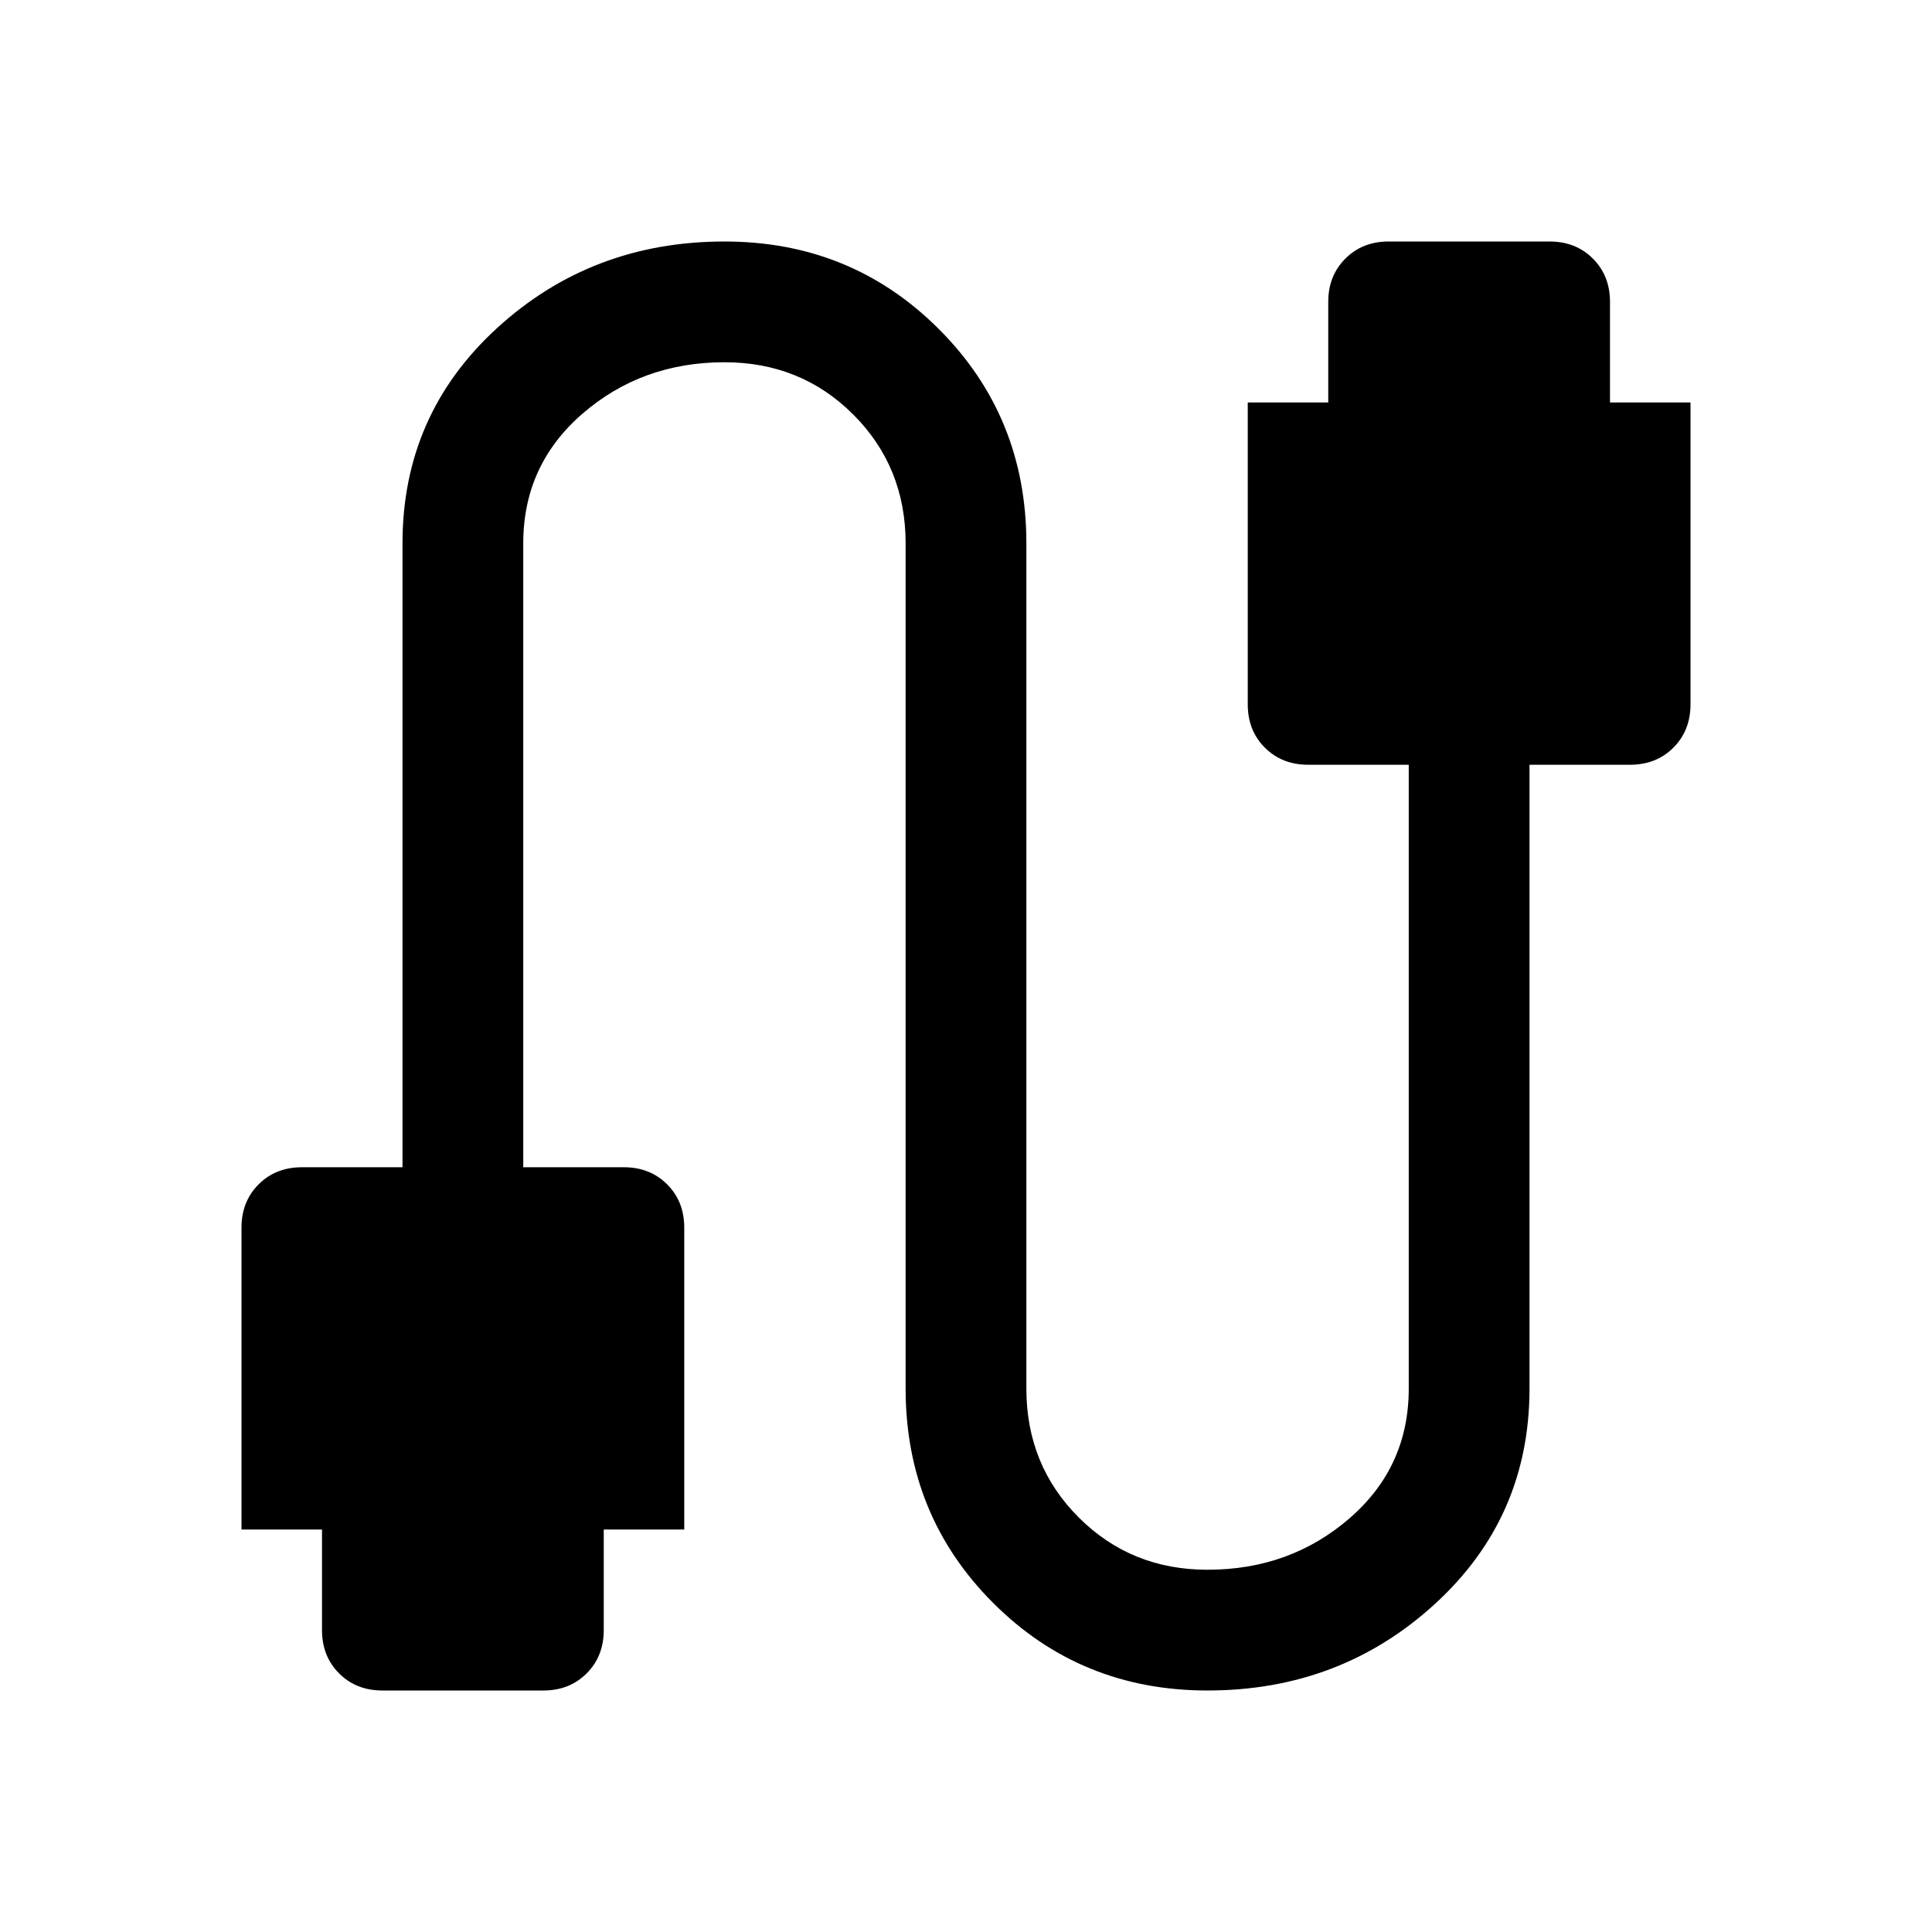
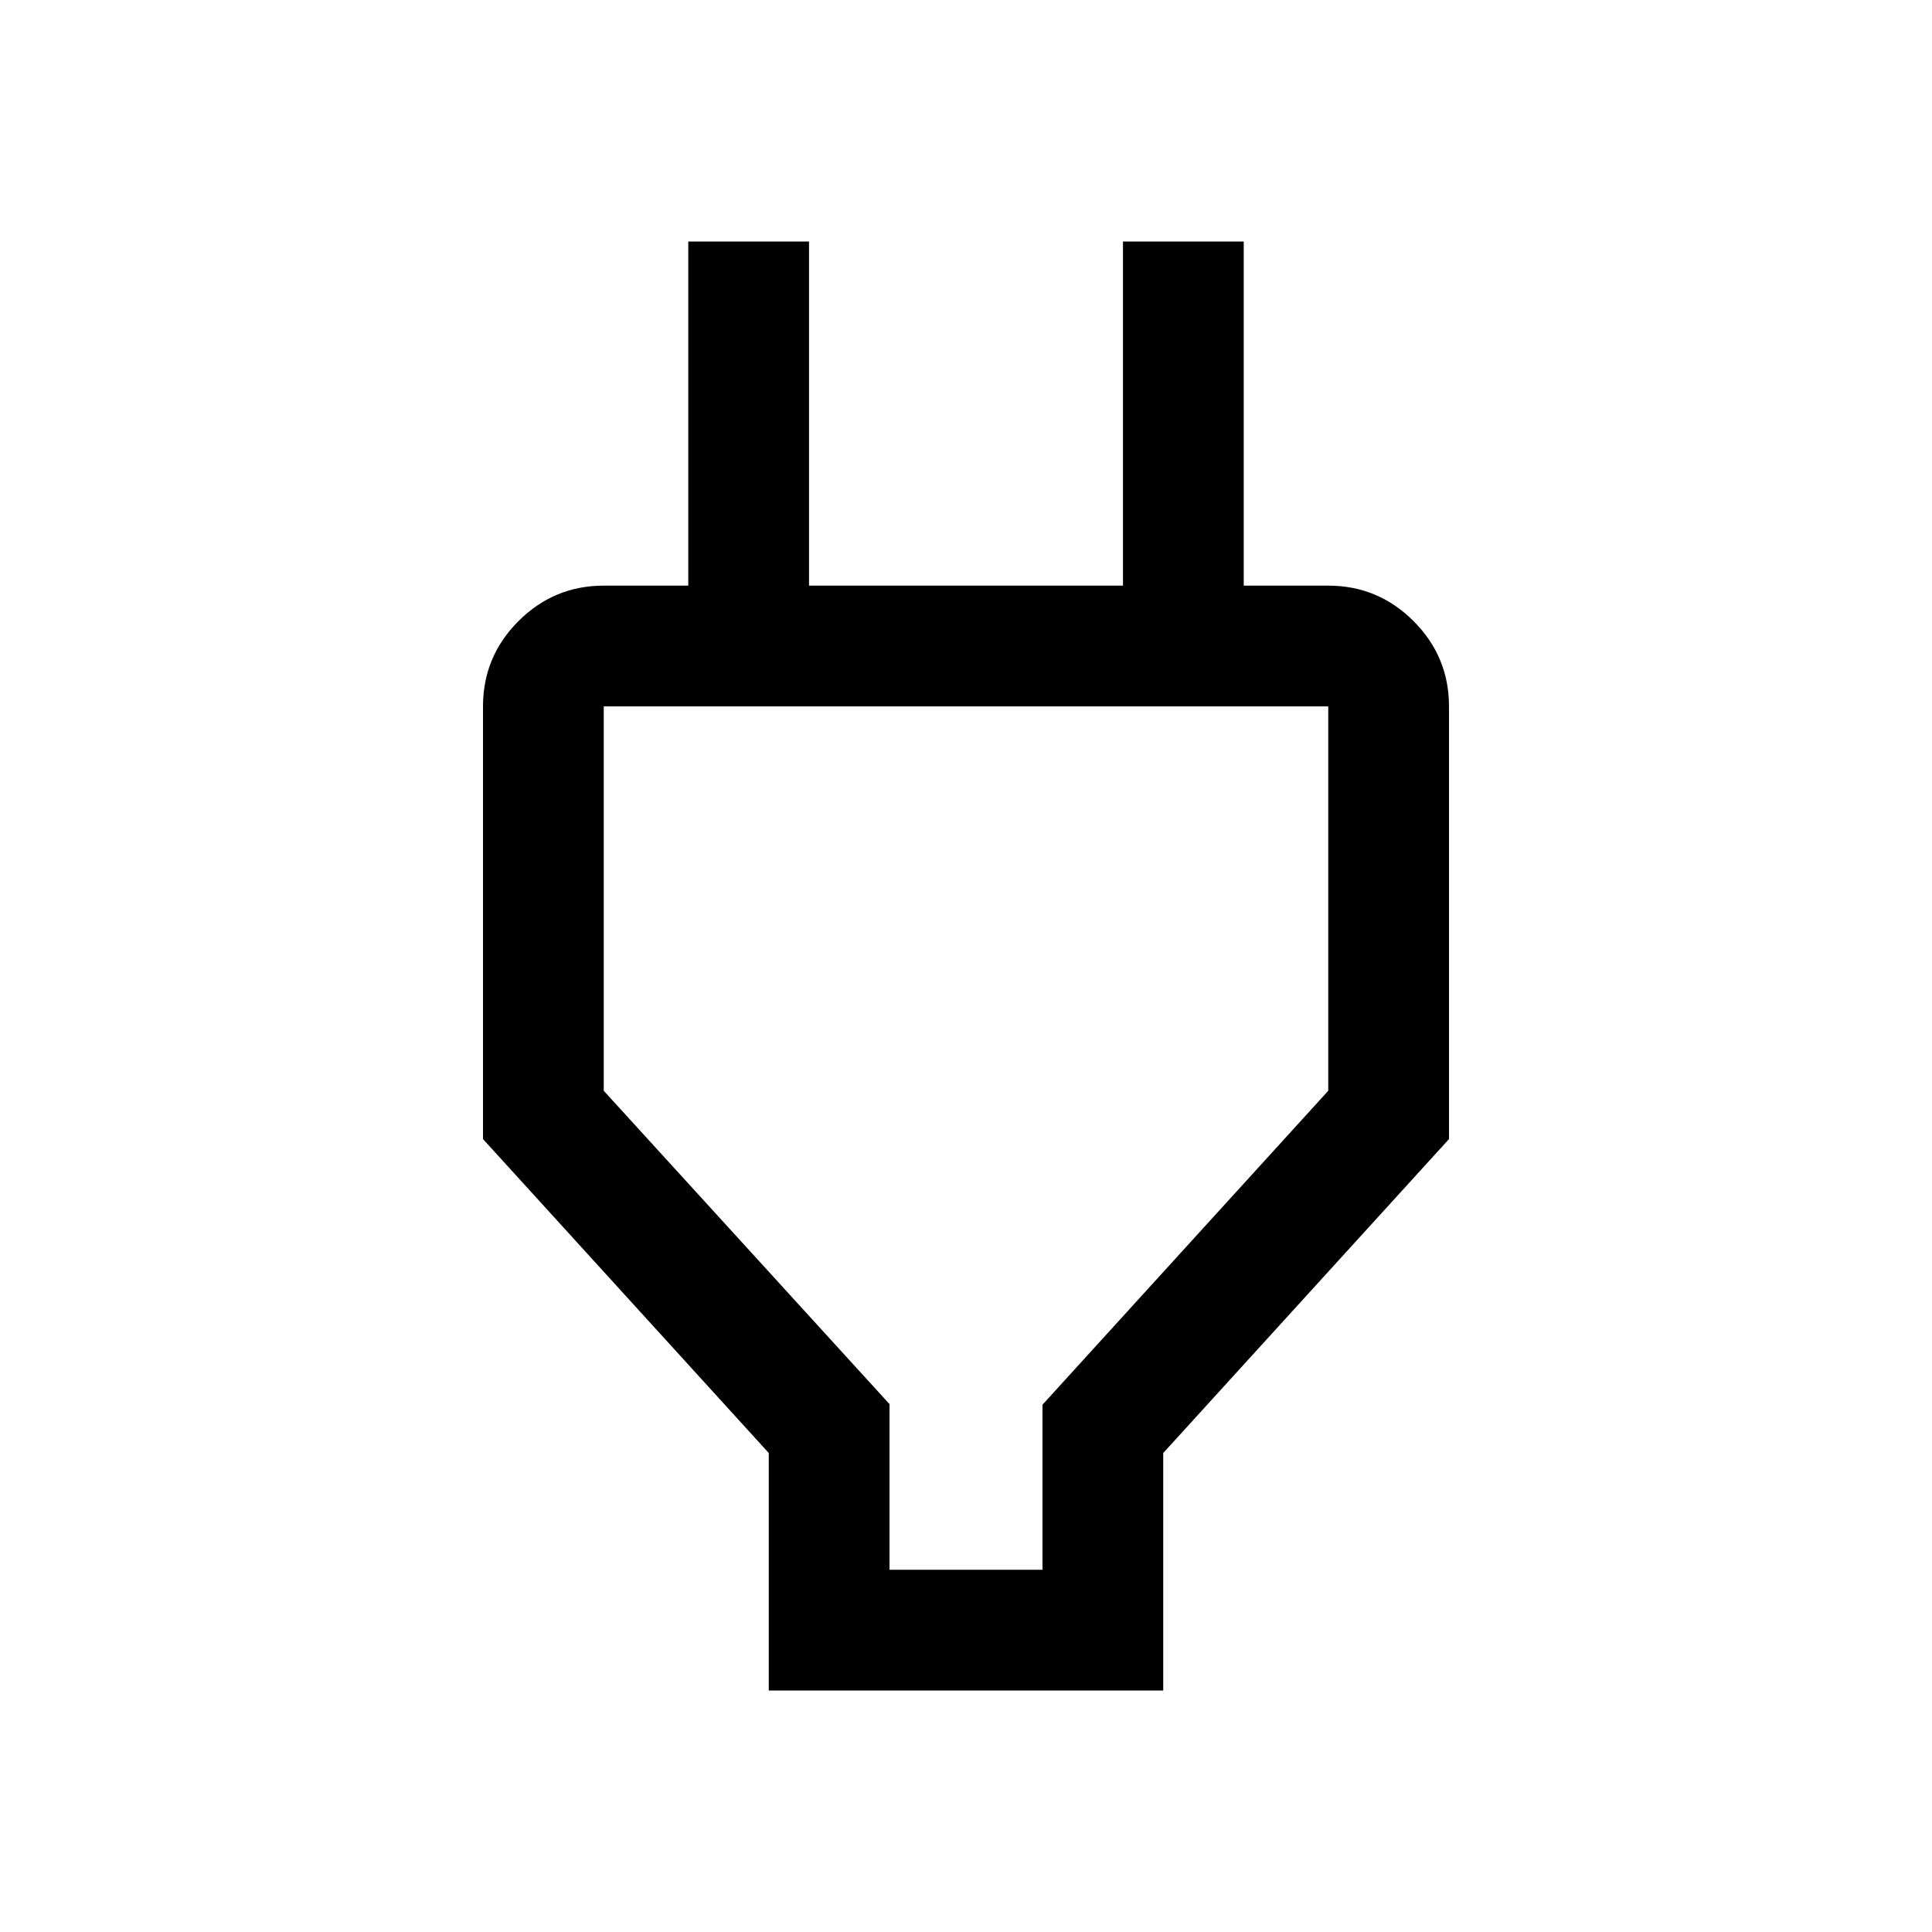
<svg xmlns="http://www.w3.org/2000/svg" height="48px" viewBox="0 -960 960 960" width="48px" fill="#000000">
-   <path d="M190-120q-13 0-21.5-8.5T160-150v-50h-40v-150q0-13 8.5-21.5T150-380h50v-310q0-64 47-107t113-43q63 0 106.5 43.5T510-690v420q0 38 26 64t64 26q41 0 70.5-25.5T700-270v-310h-50q-13 0-21.5-8.5T620-610v-150h40v-50q0-13 8.5-21.5T690-840h80q13 0 21.5 8.5T800-810v50h40v150q0 13-8.5 21.5T810-580h-50v310q0 64-47 107t-113 43q-63 0-106.5-43.5T450-270v-420q0-38-26-64t-64-26q-41 0-70.5 25.5T260-690v310h50q13 0 21.5 8.5T340-350v150h-40v50q0 13-8.5 21.5T270-120h-80Z" />
+   <path d="M442-180h76v-82l142-156v-191H300v191l142 155.7v82.3Zm-60 60v-118L240-394v-215q0-24.75 17.63-42.38Q275.25-669 300-669h72l-30 30v-201h60v171h156v-171h60v201l-30-30h72q24.75 0 42.38 17.62Q720-633.75 720-609v215L578-238v118H382Zm98-275Z" />
</svg>
